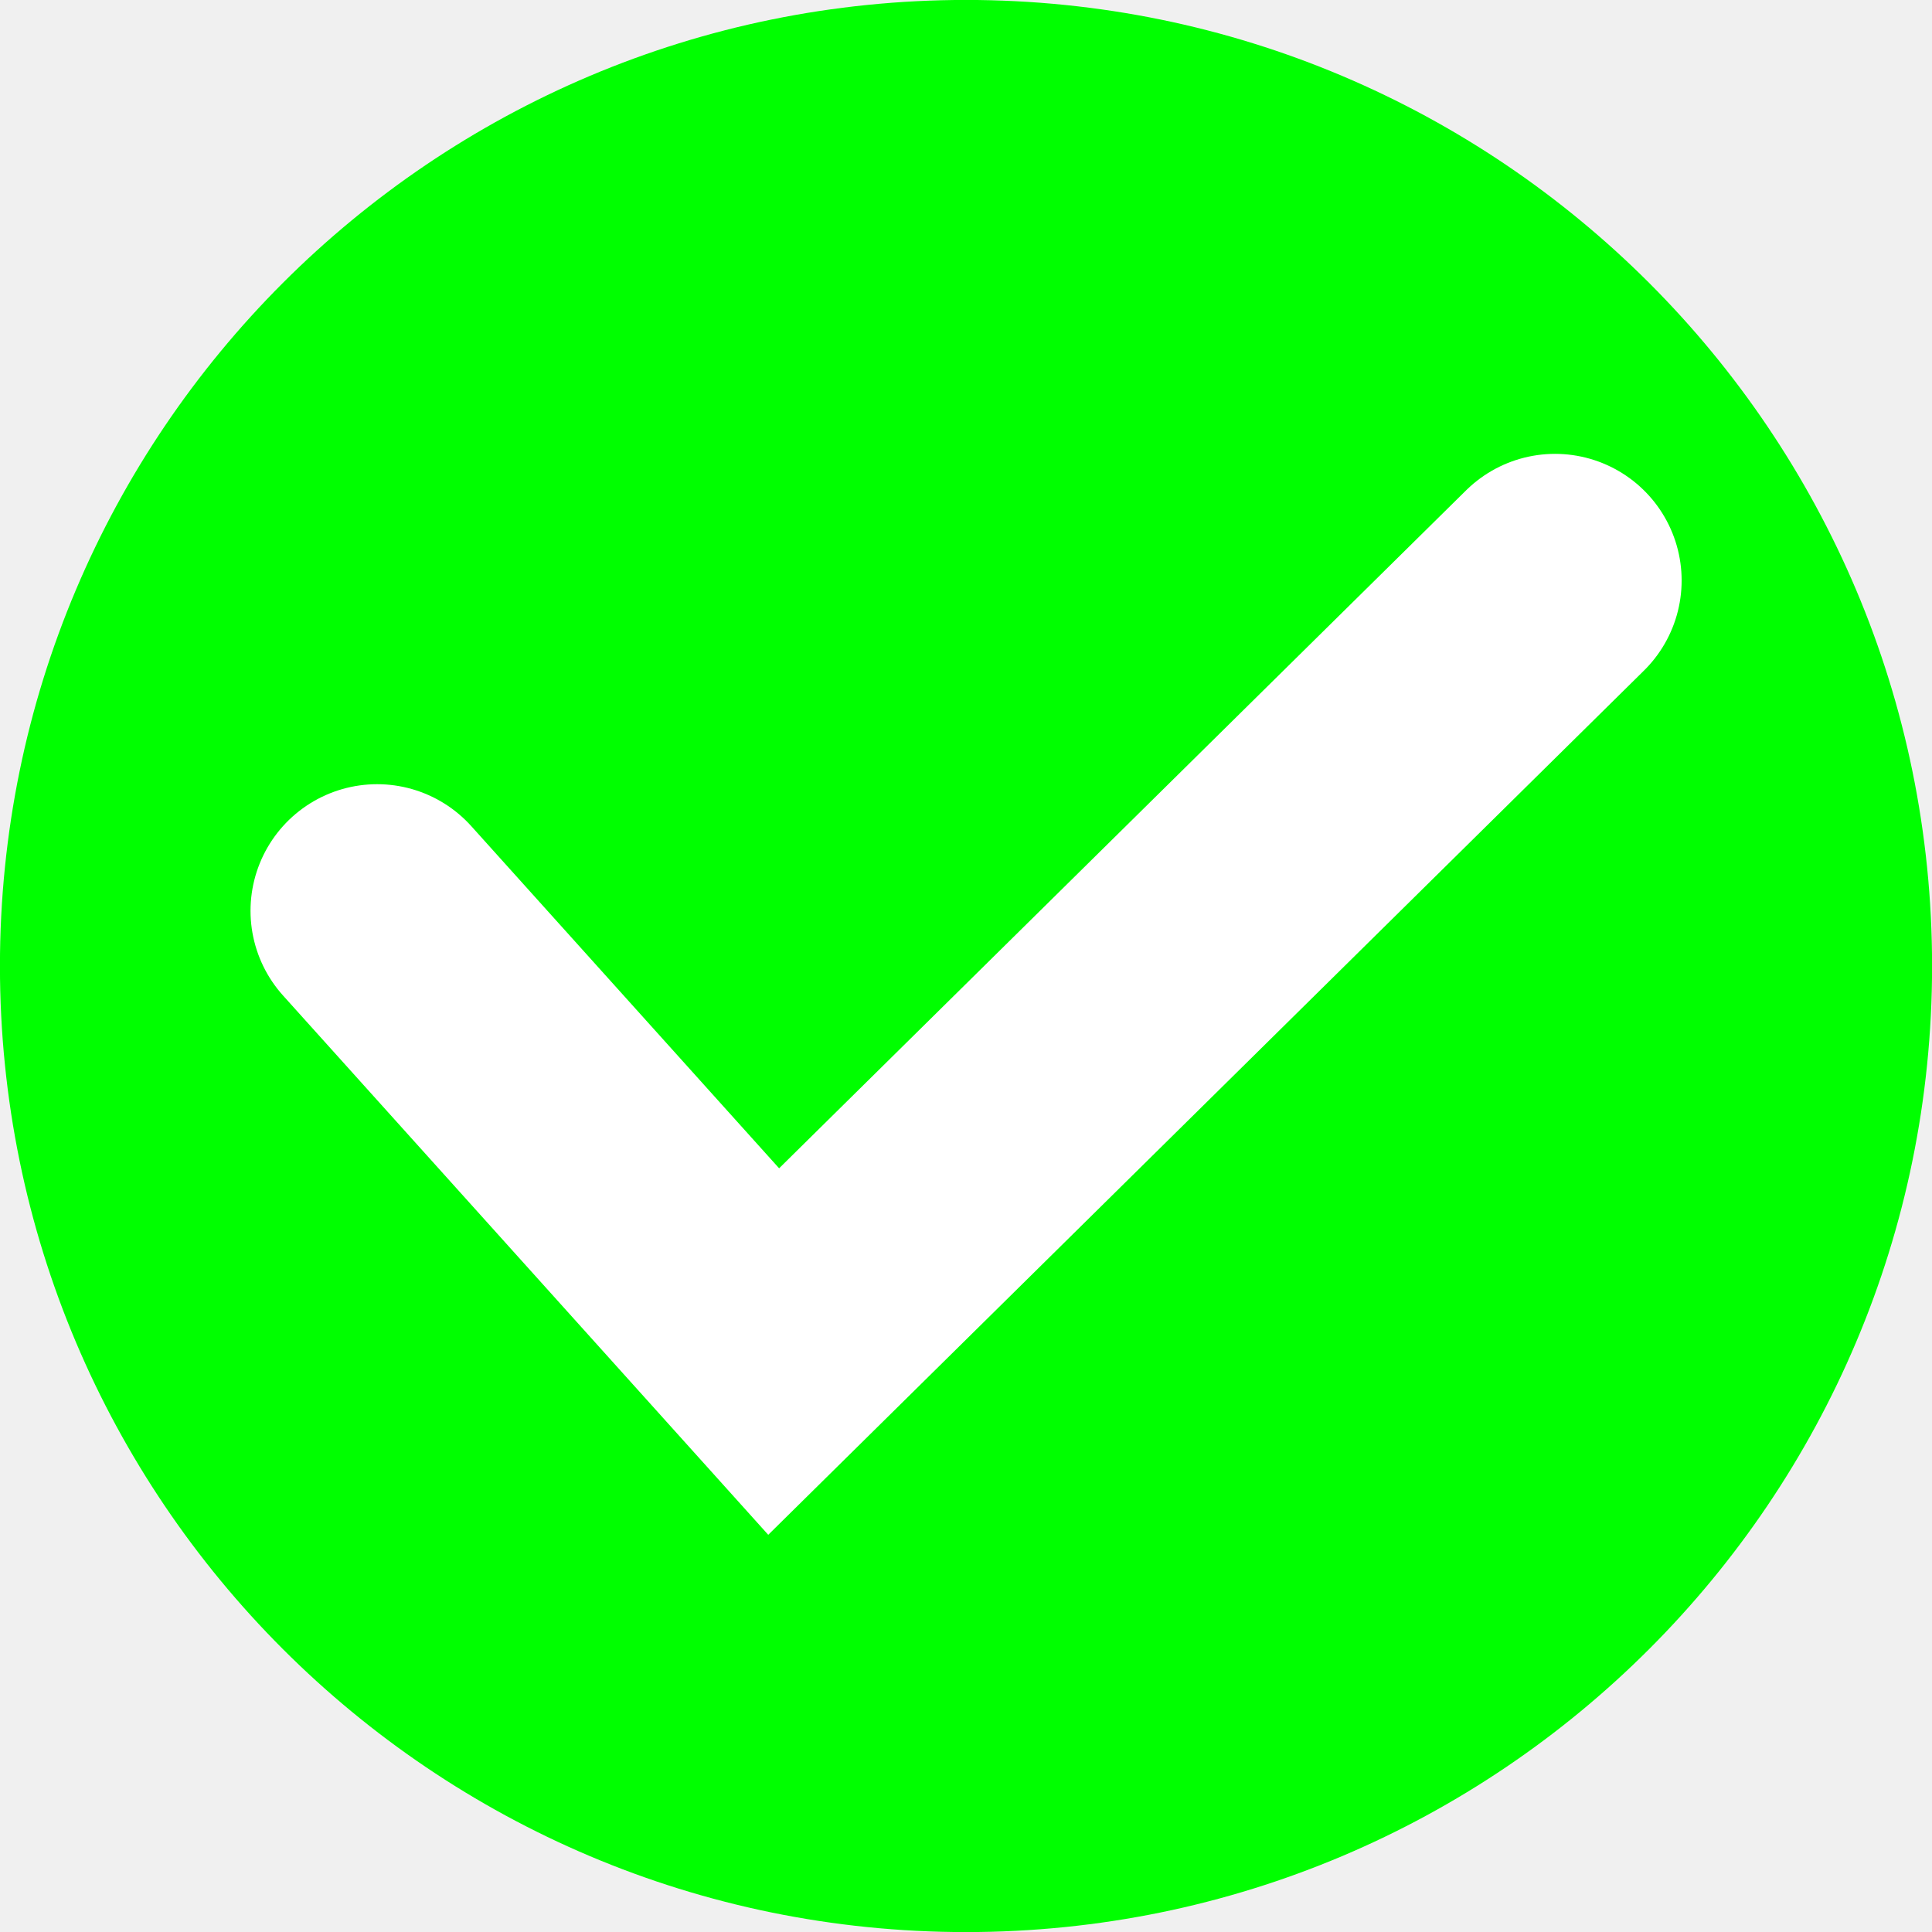
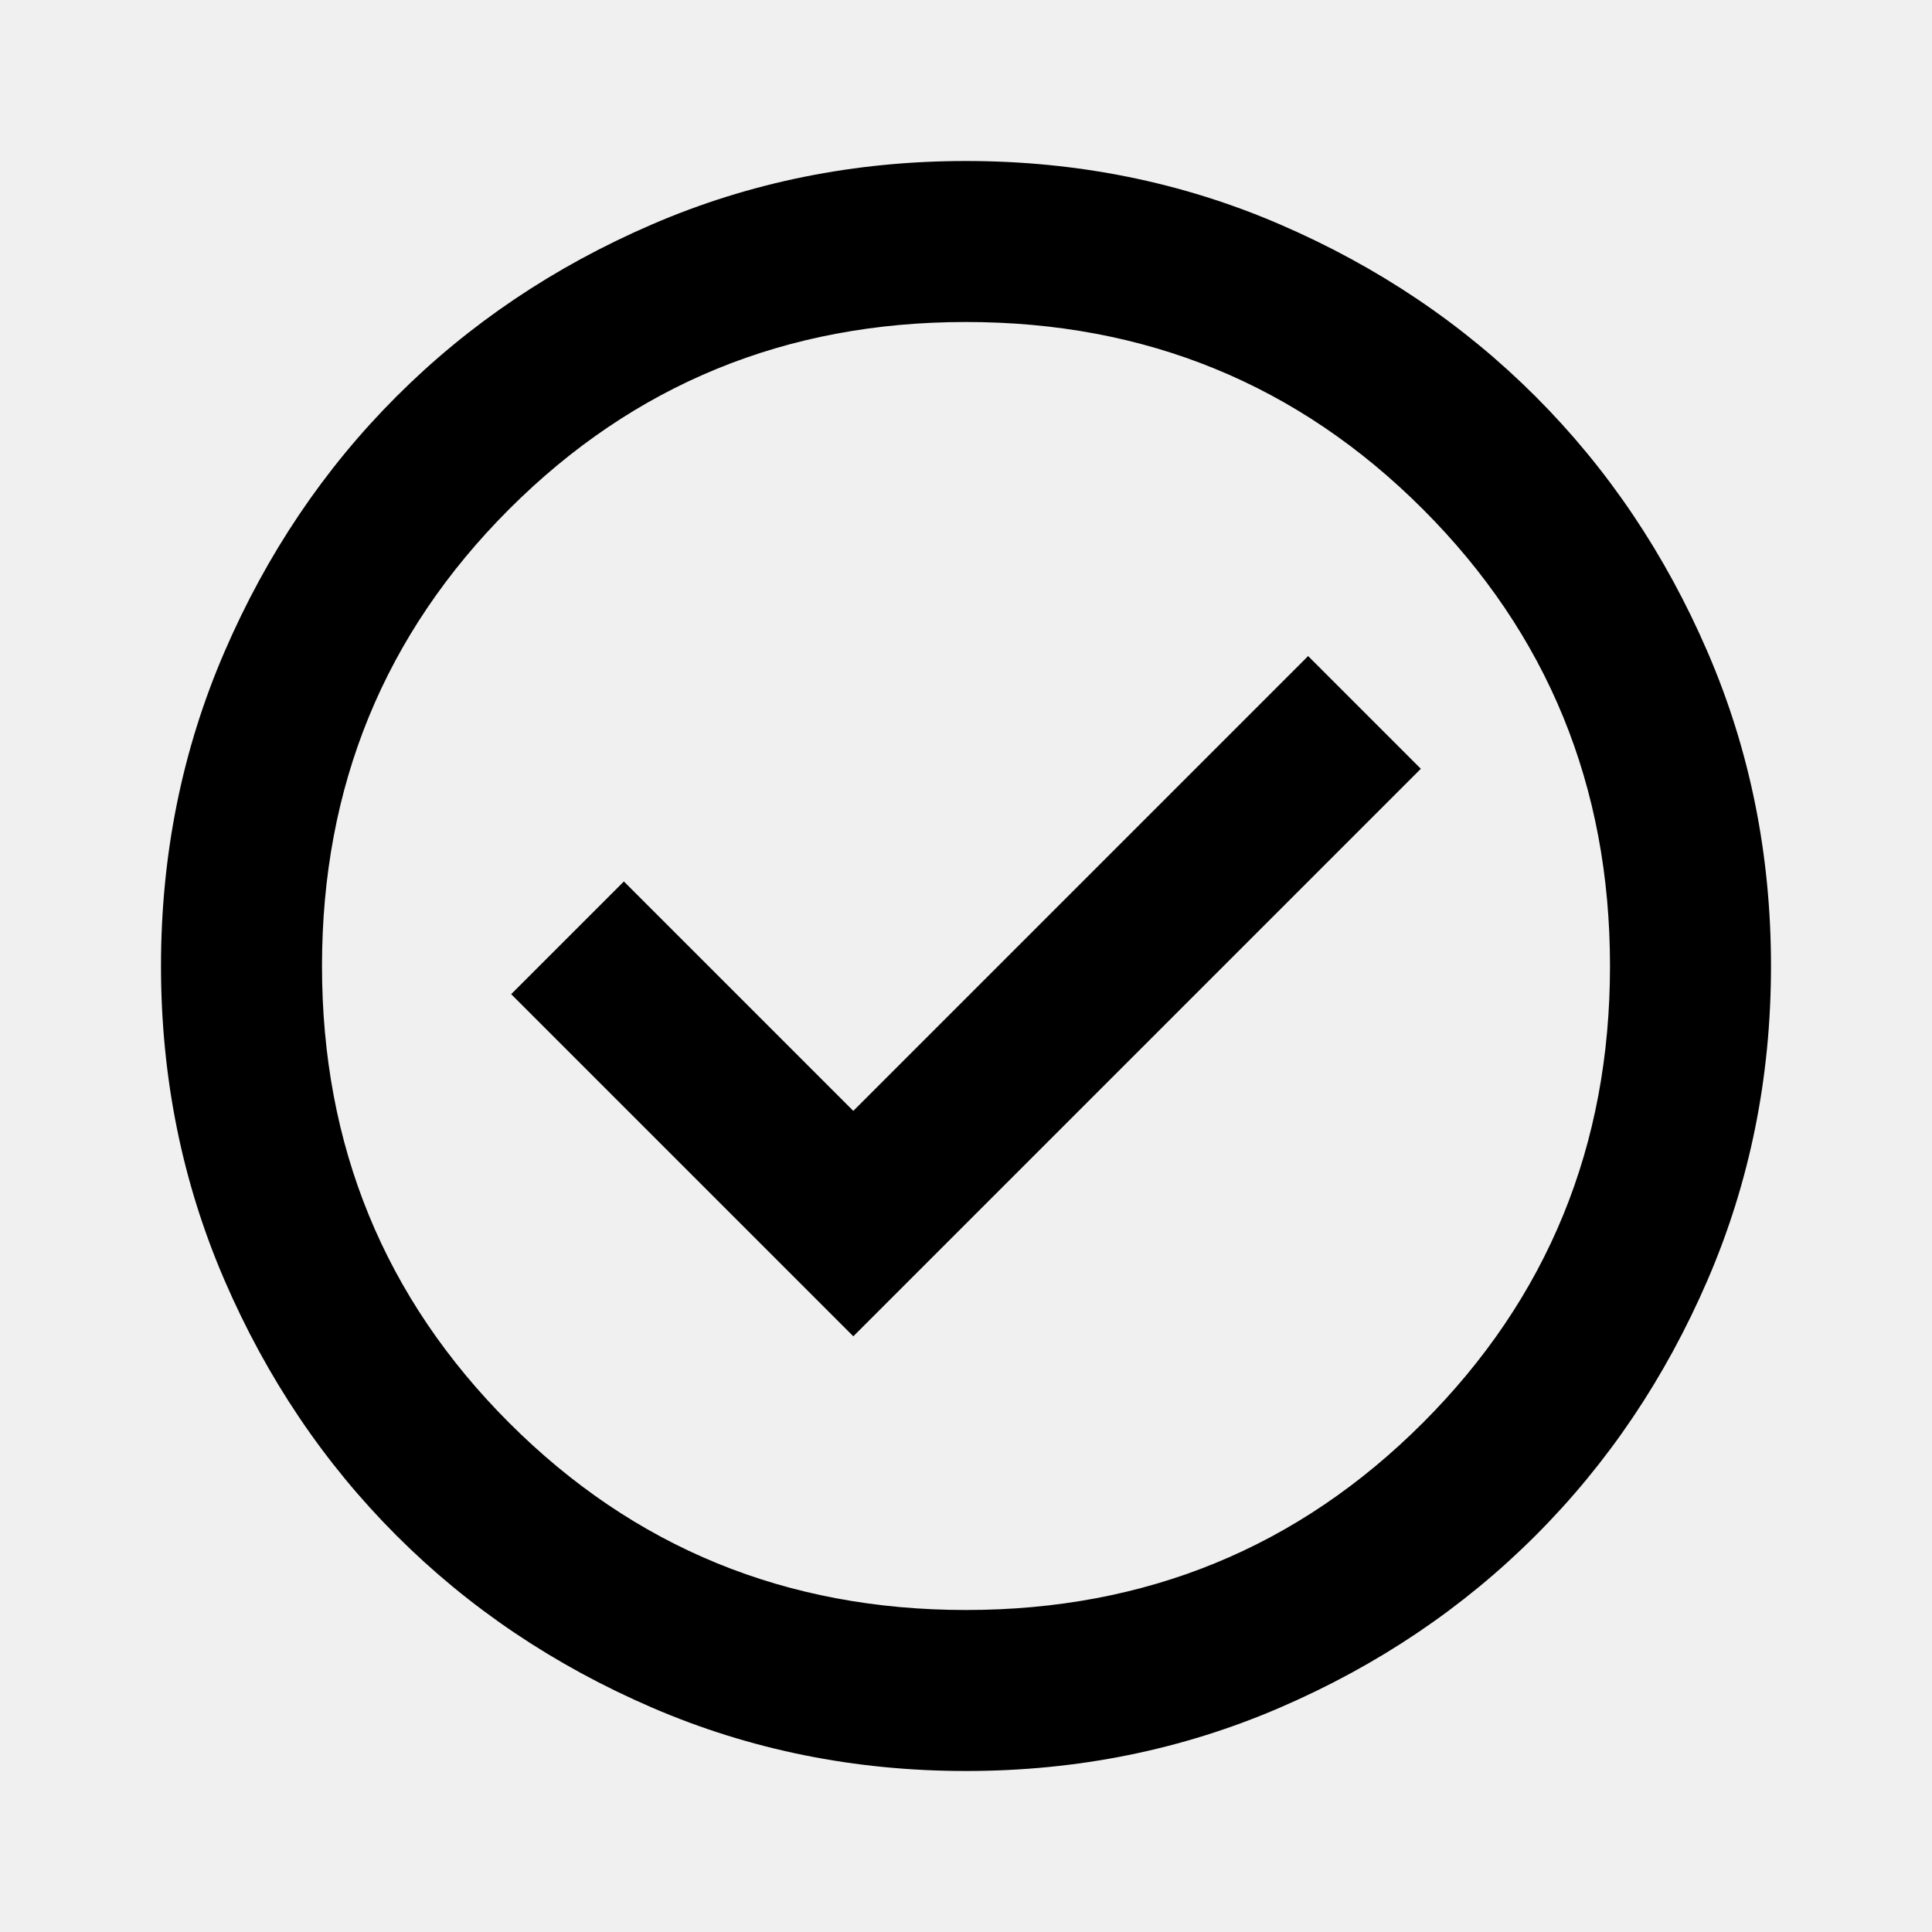
- <svg xmlns="http://www.w3.org/2000/svg" version="1.1" width="15.259" height="15.259" viewBox="0,0,15.259,15.259">
-   <g transform="translate(-232.3704,-172.3704)">
-     <g data-paper-data="{&quot;isPaintingLayer&quot;:true}" fill-rule="nonzero" stroke-linejoin="miter" stroke-miterlimit="10" stroke-dasharray="" stroke-dashoffset="0" style="mix-blend-mode: normal">
-       <path d="M247.63,180c0,4.214 -3.416,7.63 -7.63,7.63c-4.214,0 -7.63,-3.416 -7.63,-7.63c0,-4.214 3.416,-7.63 7.63,-7.63c4.214,0 7.63,3.416 7.63,7.63z" fill="#00ff00" stroke="none" stroke-width="1" stroke-linecap="butt" />
-       <path d="M235.349,179.564l3.132,3.481l6.171,-6.09" fill="none" stroke="#ffffff" stroke-width="2" stroke-linecap="round" />
-     </g>
-   </g>
+ <svg xmlns="http://www.w3.org/2000/svg" height="24" viewBox="0 -960 960 960" width="24">
+   <path d="m424-296 282-282-56-56-226 226-114-114-56 56 170 170Zm56 216q-83 0-156-31.5T197-197q-54-54-85.5-127T80-480q0-83 31.5-156T197-763q54-54 127-85.5T480-880q83 0 156 31.5T763-763q54 54 85.5 127T880-480q0 83-31.5 156T763-197q-54 54-127 85.5T480-80Zm0-80q134 0 227-93t93-227q0-134-93-227t-227-93q-134 0-227 93t-93 227q0 134 93 227t227 93Zm0-320Z" />
</svg>
